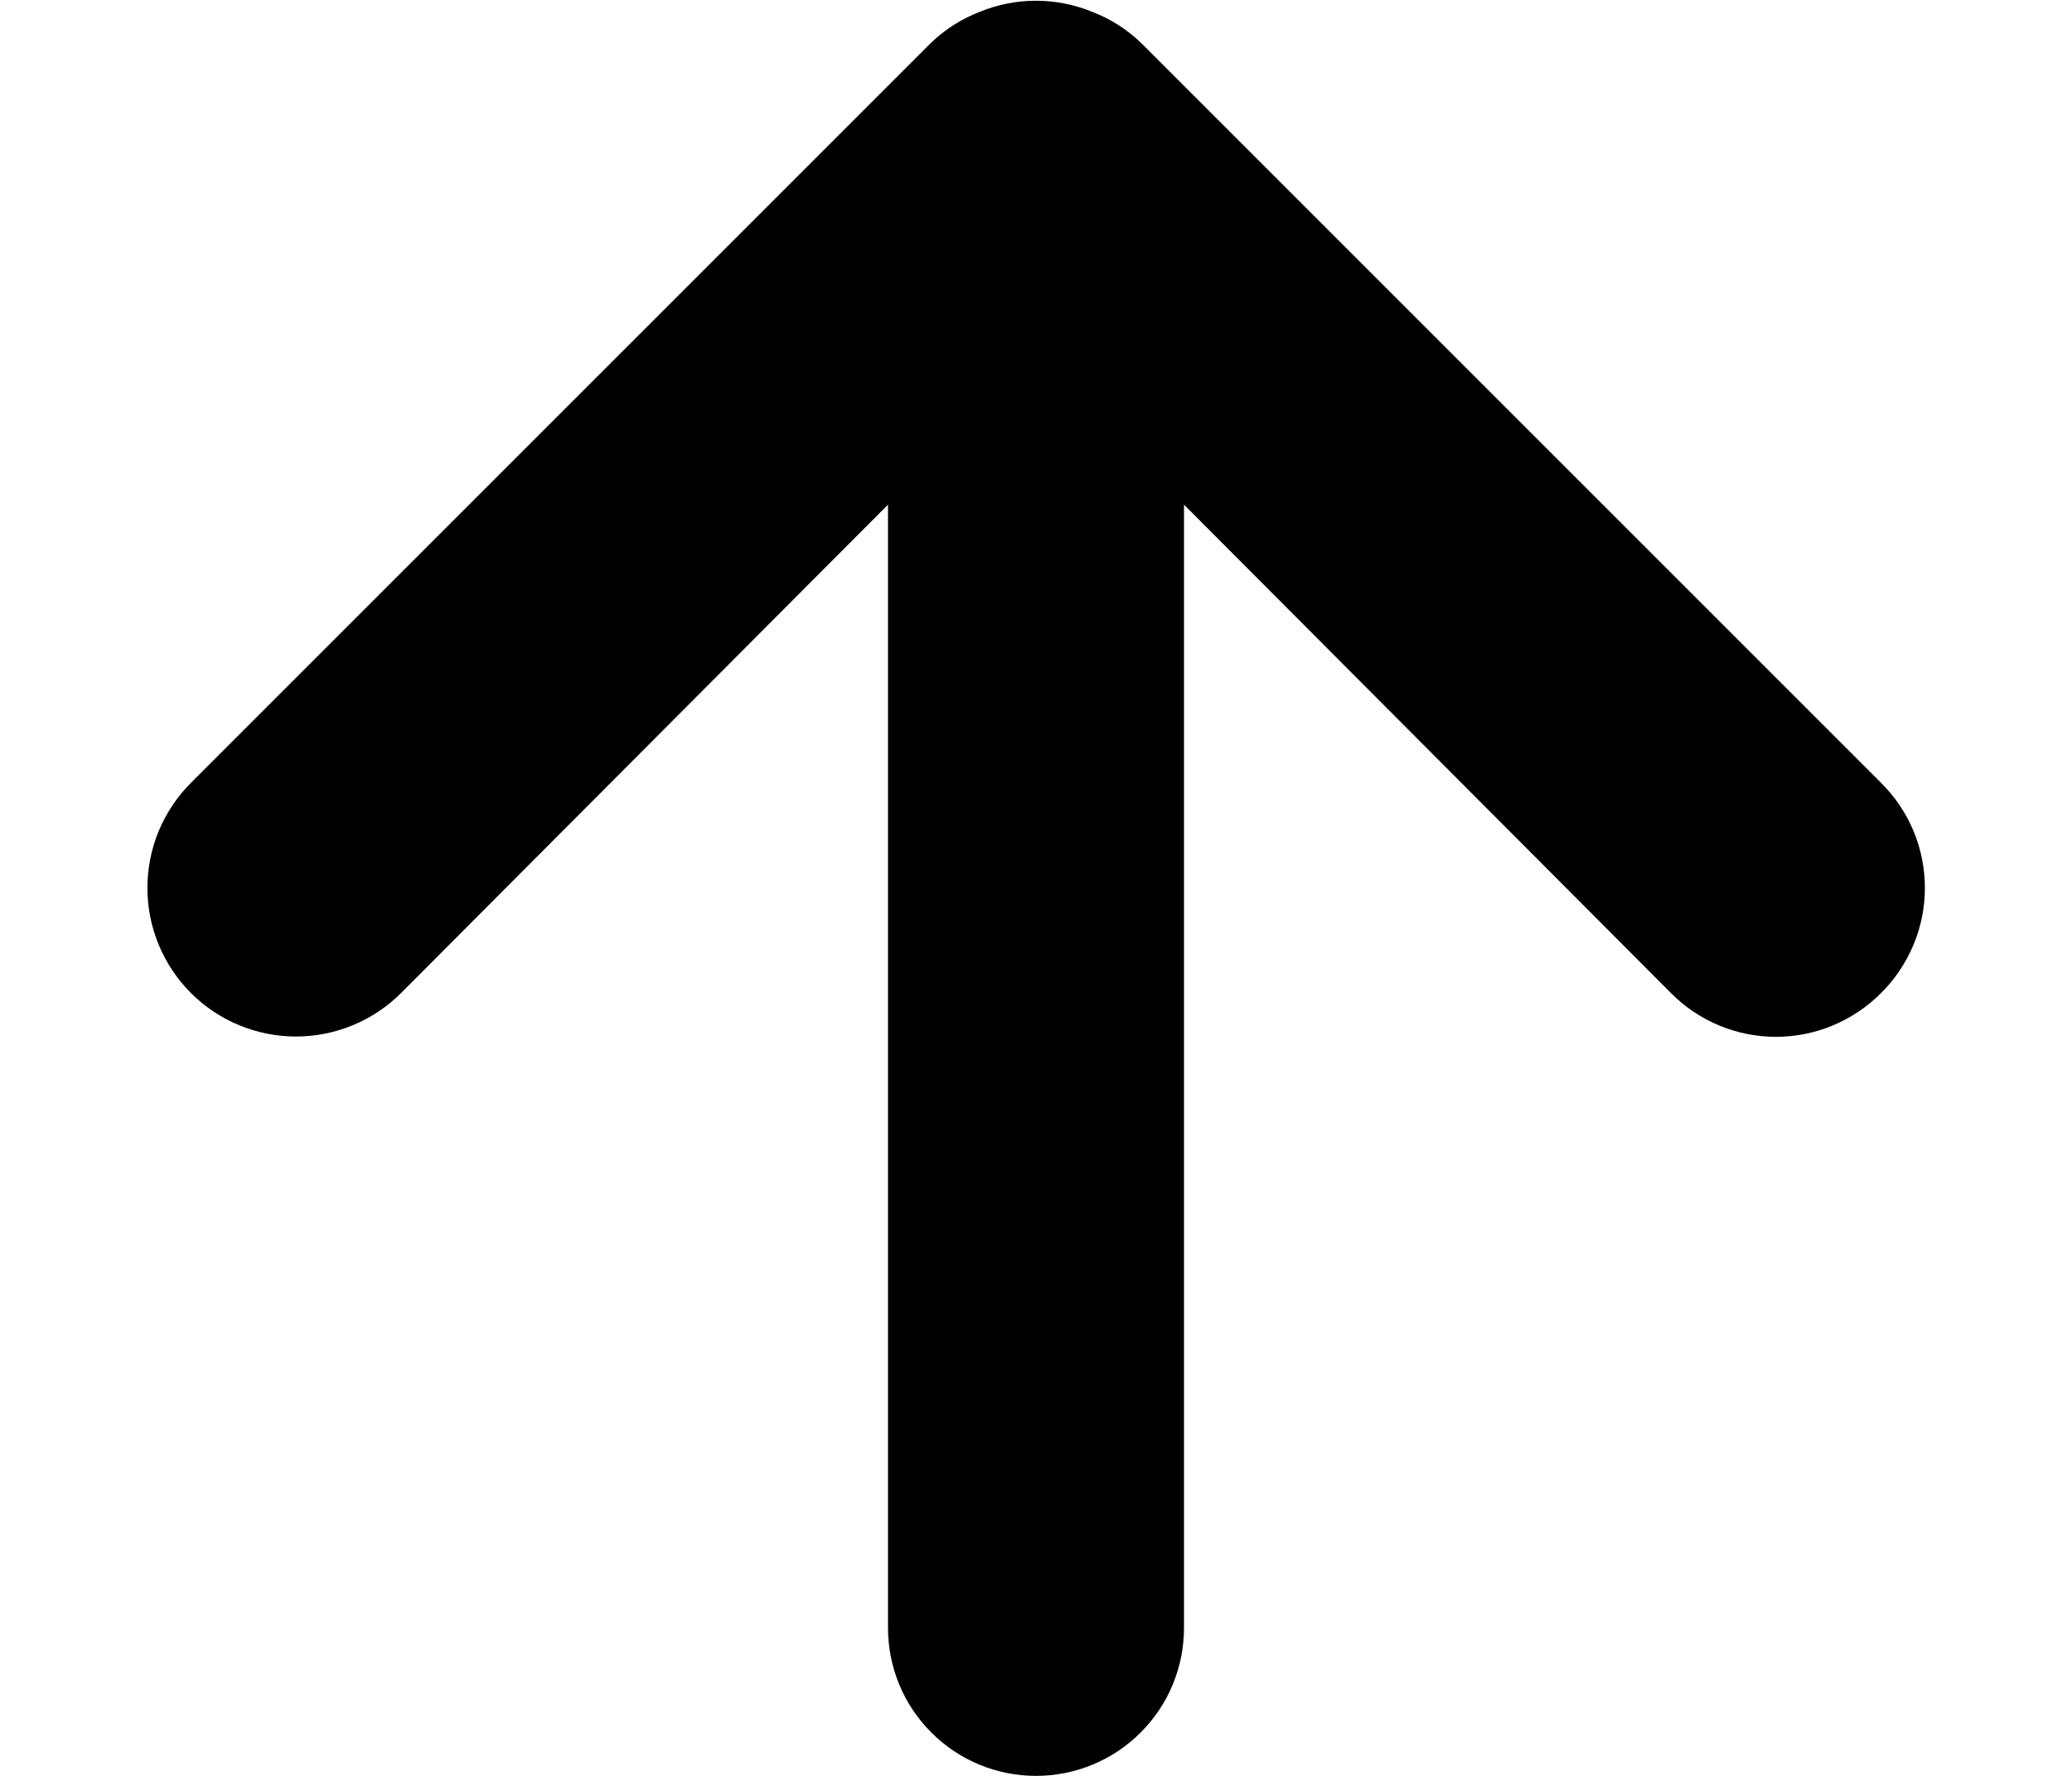
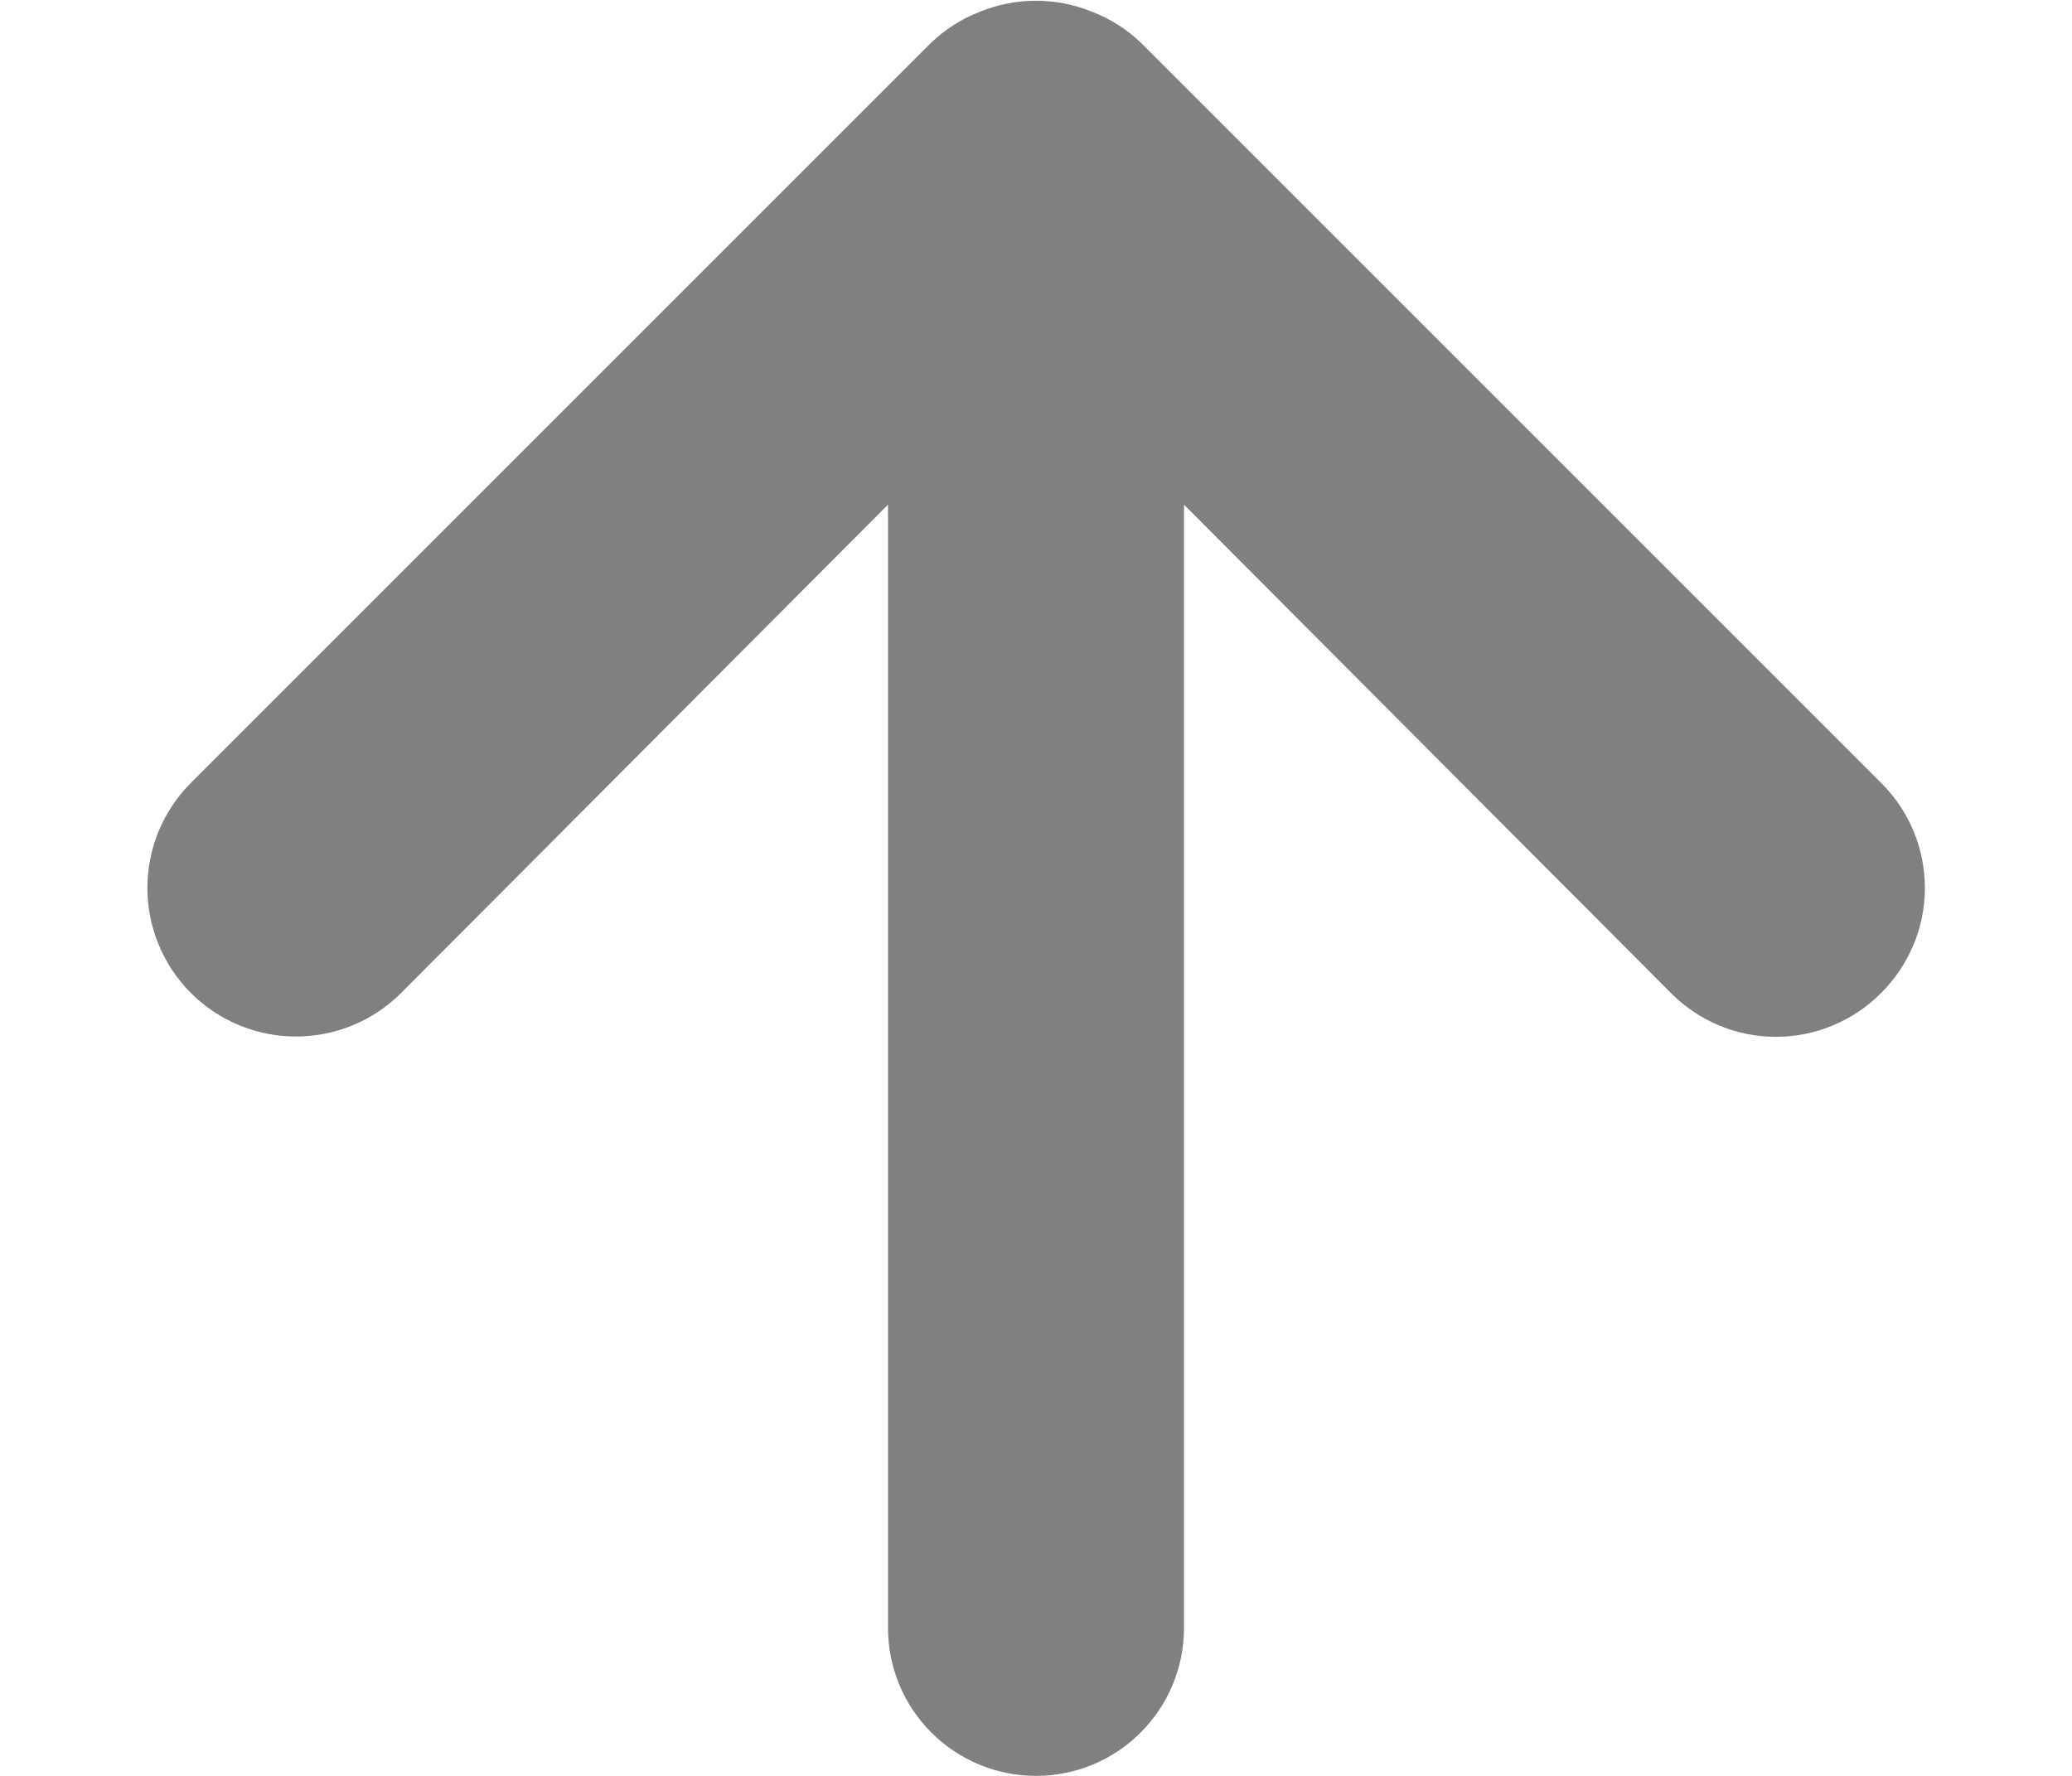
<svg xmlns="http://www.w3.org/2000/svg" width="14" height="12" viewBox="0 0 14 12" fill="none">
-   <path d="M12.71 5.29L7.71 0.29C7.615 0.199 7.503 0.127 7.38 0.08C7.136 -0.02 6.863 -0.02 6.62 0.08C6.497 0.127 6.385 0.199 6.29 0.29L1.29 5.29C1.197 5.383 1.123 5.494 1.072 5.616C1.022 5.737 0.996 5.868 0.996 6C0.996 6.266 1.102 6.522 1.29 6.71C1.478 6.898 1.734 7.004 2 7.004C2.266 7.004 2.522 6.898 2.71 6.71L6 3.41V11C6 11.265 6.105 11.52 6.293 11.707C6.48 11.895 6.735 12 7 12C7.265 12 7.52 11.895 7.707 11.707C7.895 11.52 8 11.265 8 11V3.41L11.29 6.71C11.383 6.804 11.493 6.878 11.615 6.929C11.737 6.98 11.868 7.006 12 7.006C12.132 7.006 12.263 6.98 12.384 6.929C12.506 6.878 12.617 6.804 12.71 6.71C12.804 6.617 12.878 6.506 12.929 6.384C12.98 6.263 13.006 6.132 13.006 6C13.006 5.868 12.98 5.737 12.929 5.615C12.878 5.493 12.804 5.383 12.71 5.29Z" fill="black" />
+   <path d="M12.71 5.29L7.71 0.29C7.615 0.199 7.503 0.127 7.38 0.08C7.136 -0.02 6.863 -0.02 6.62 0.08C6.497 0.127 6.385 0.199 6.29 0.29L1.29 5.29C1.197 5.383 1.123 5.494 1.072 5.616C1.022 5.737 0.996 5.868 0.996 6C0.996 6.266 1.102 6.522 1.29 6.71C1.478 6.898 1.734 7.004 2 7.004C2.266 7.004 2.522 6.898 2.71 6.71L6 3.41V11C6 11.265 6.105 11.52 6.293 11.707C6.48 11.895 6.735 12 7 12C7.265 12 7.52 11.895 7.707 11.707C7.895 11.52 8 11.265 8 11V3.41L11.29 6.71C11.383 6.804 11.493 6.878 11.615 6.929C11.737 6.98 11.868 7.006 12 7.006C12.132 7.006 12.263 6.98 12.384 6.929C12.506 6.878 12.617 6.804 12.71 6.71C12.804 6.617 12.878 6.506 12.929 6.384C12.98 6.263 13.006 6.132 13.006 6C13.006 5.868 12.98 5.737 12.929 5.615C12.878 5.493 12.804 5.383 12.71 5.29Z" fill="gray" />
</svg>
